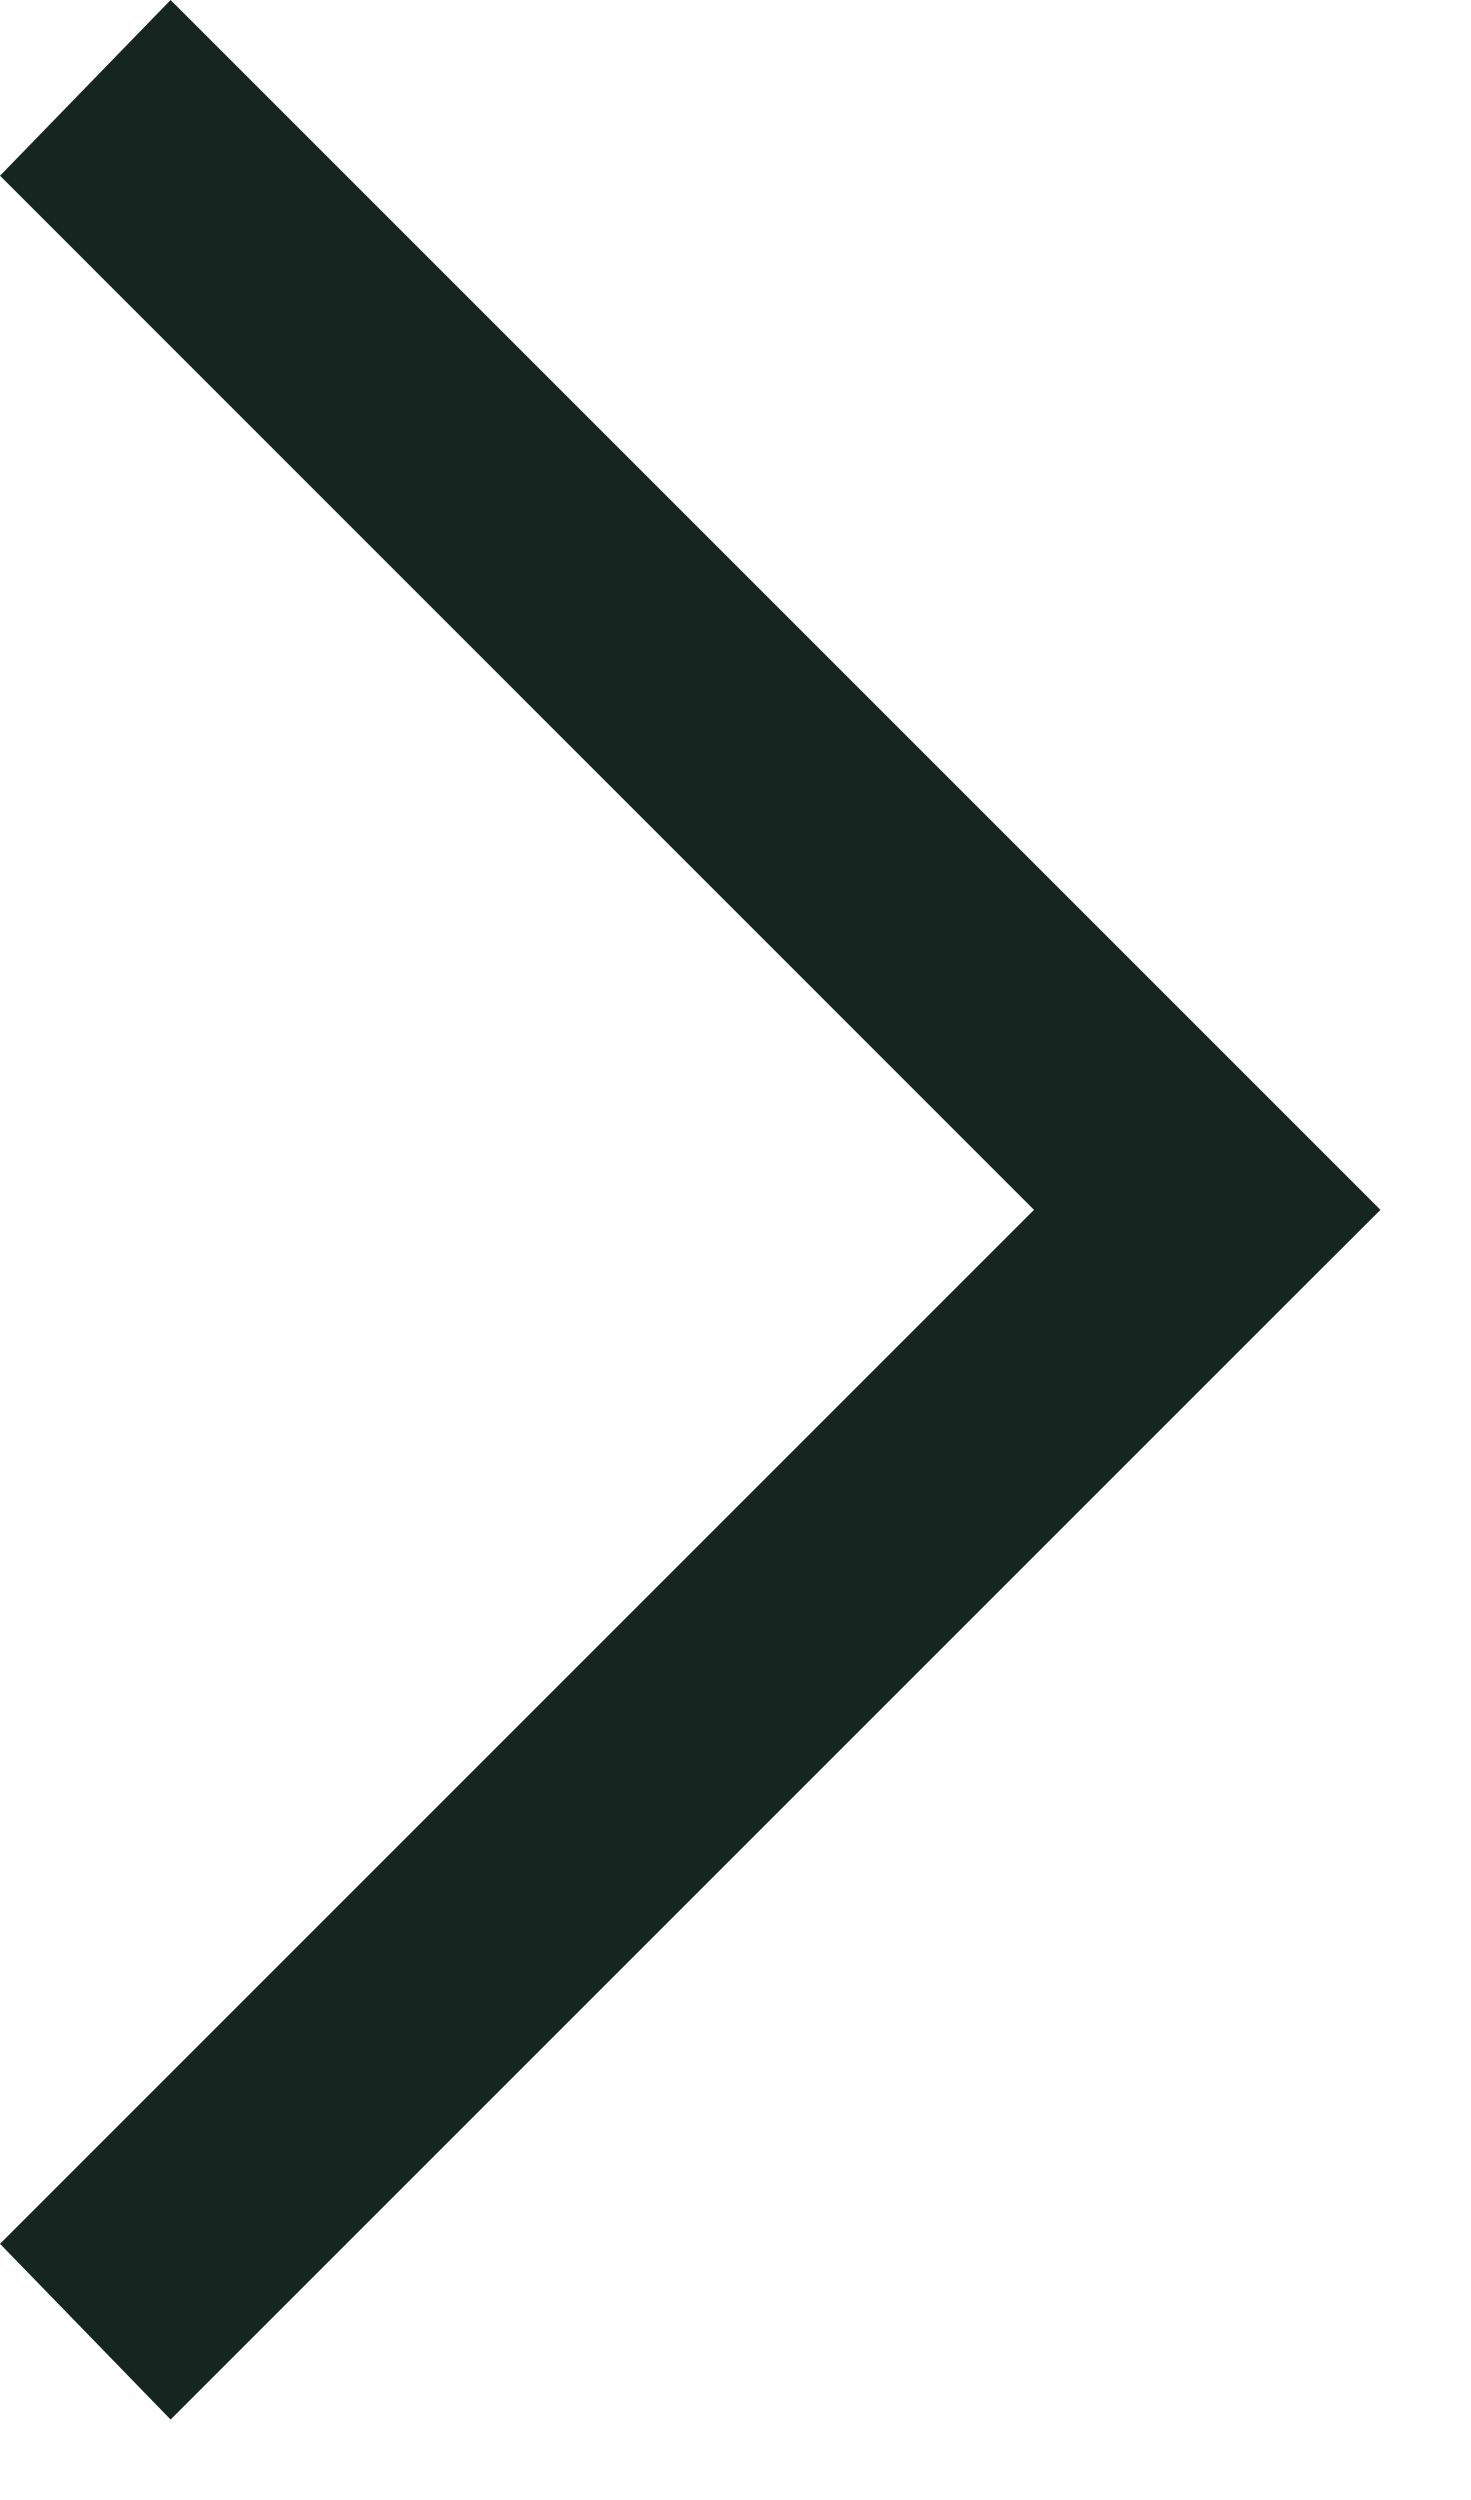
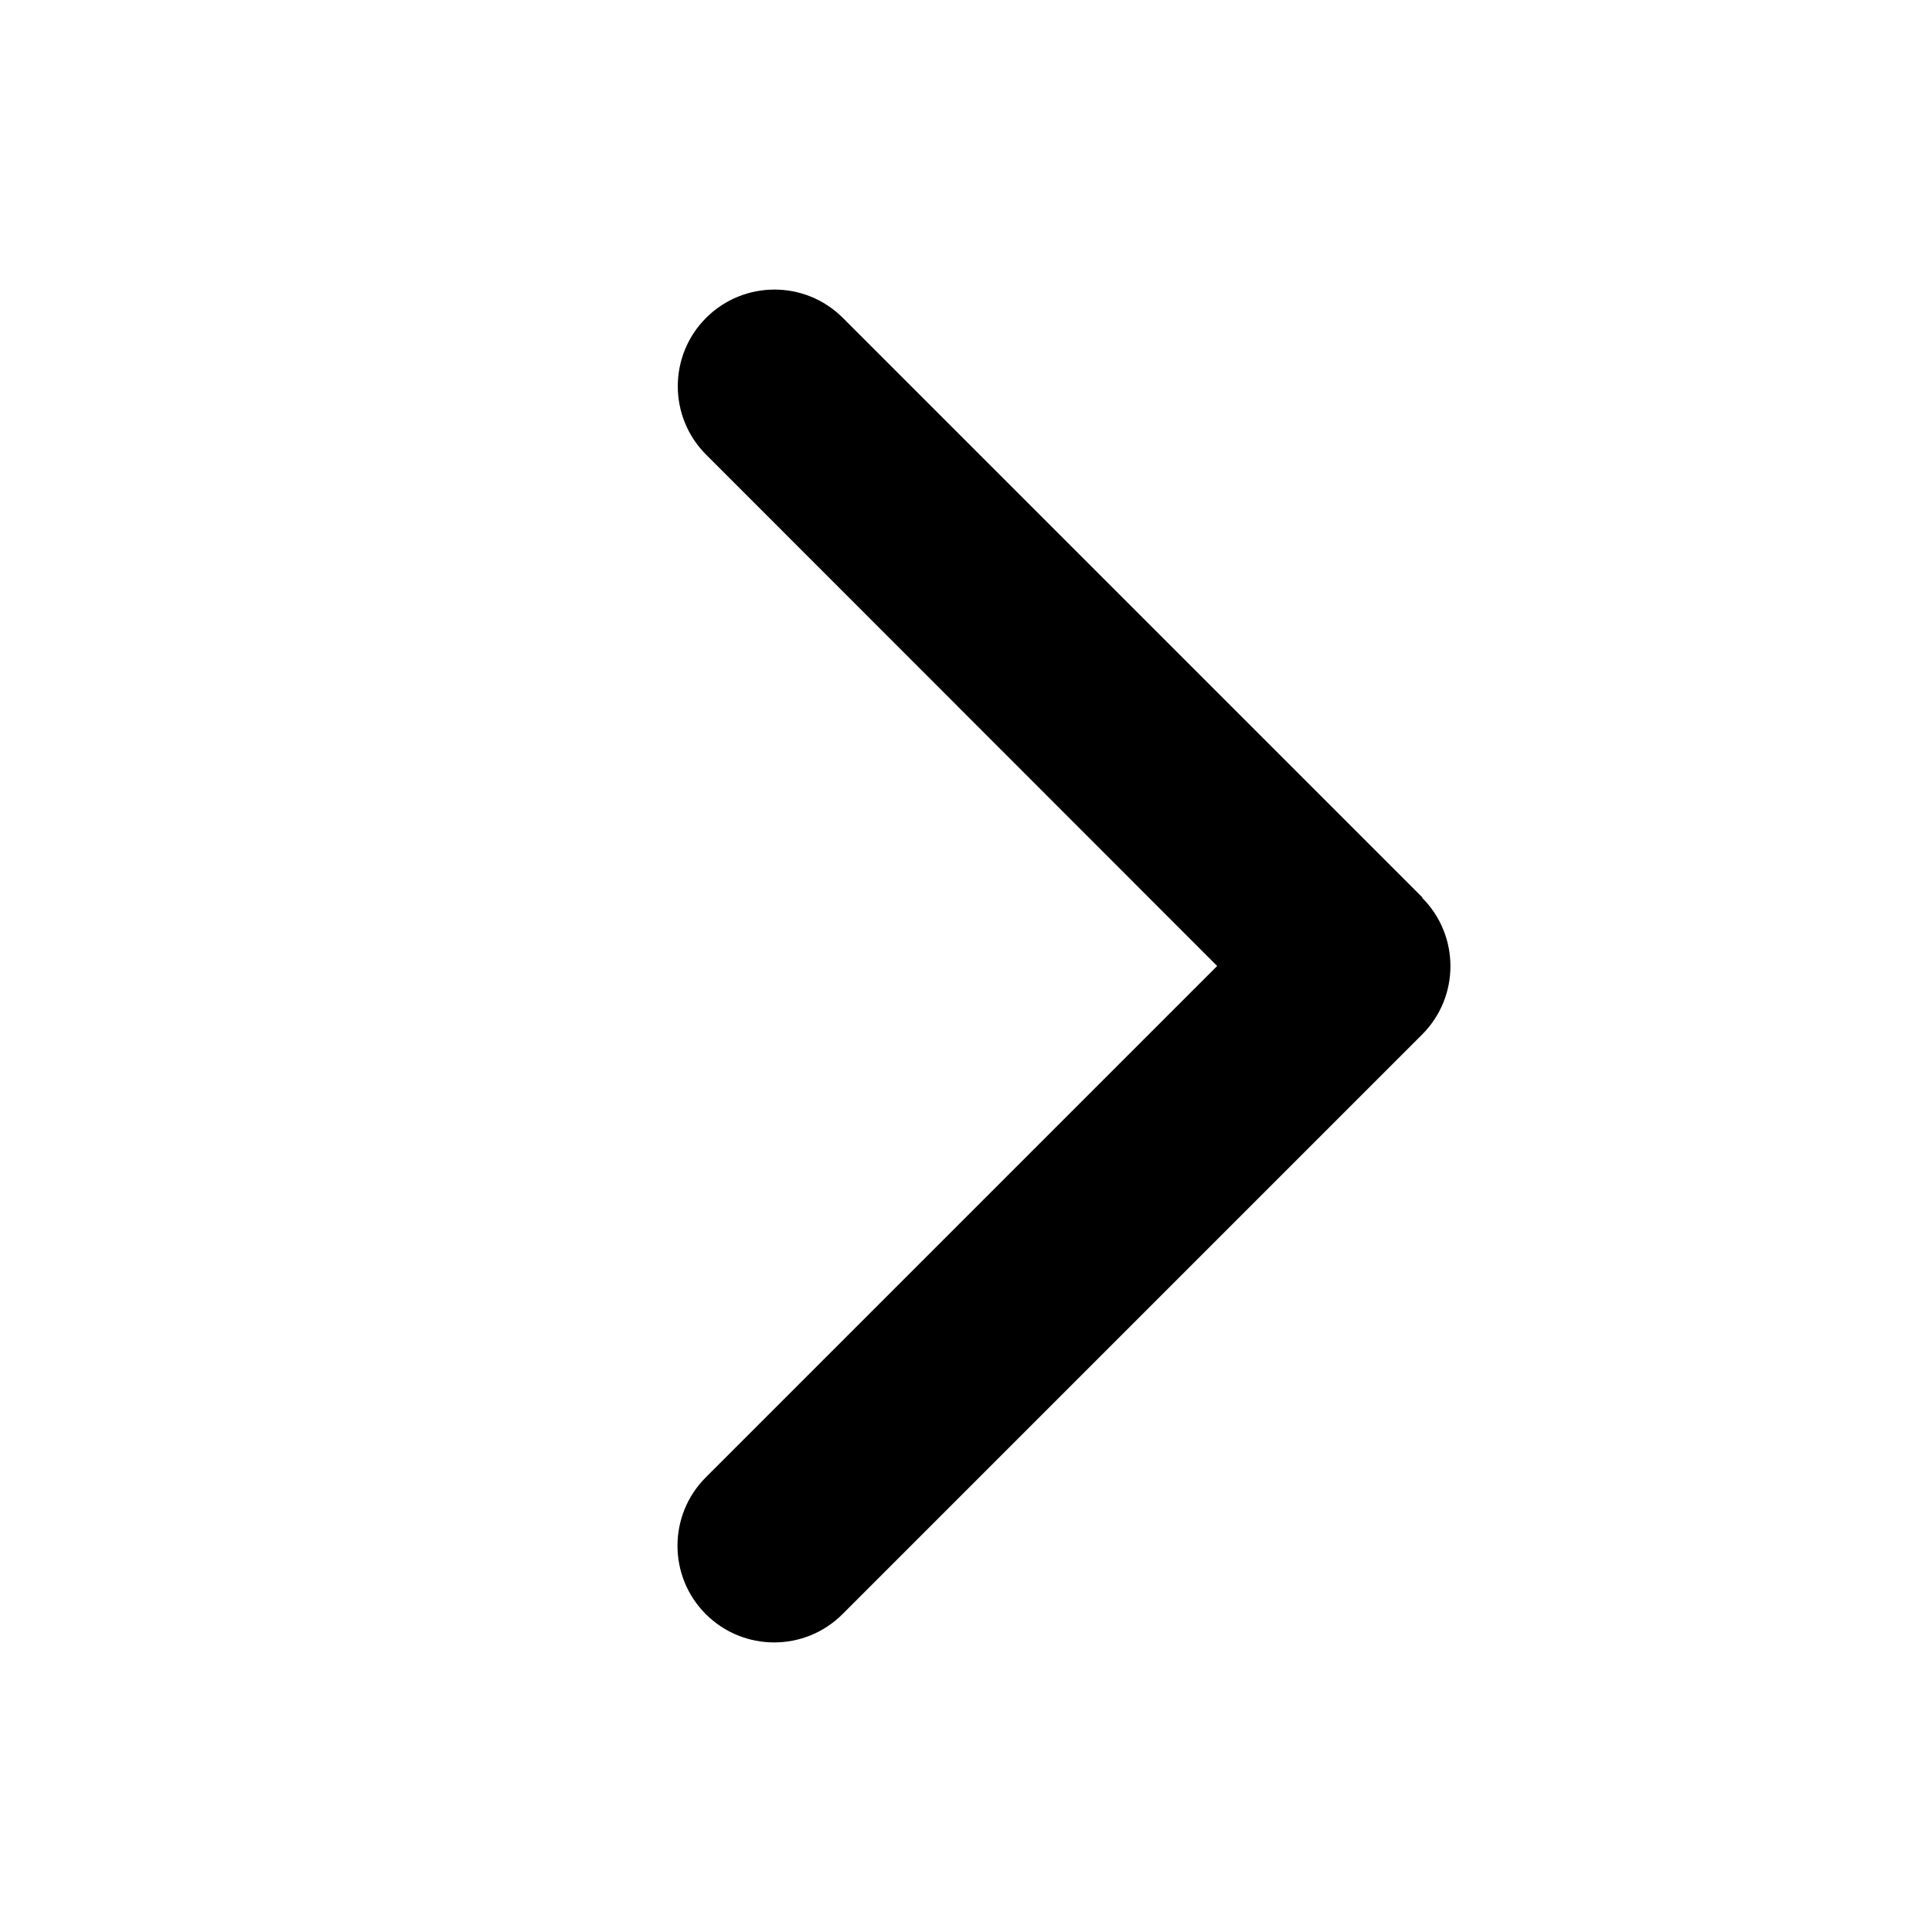
- <svg xmlns="http://www.w3.org/2000/svg" width="10" height="17" viewBox="0 0 10 17" fill="none">
-   <path d="M9.387 8.227L8.789 8.824L1.758 15.855L1.16 16.453L0 15.258L0.598 14.66L7.031 8.227L0.598 1.793L0 1.195L1.16 0L1.758 0.598L8.789 7.629L9.387 8.227Z" fill="#14261F" />
+ <svg xmlns="http://www.w3.org/2000/svg" viewBox="0 0 640 640">
+   <path d="M471.1 297.4C483.6 309.9 483.6 330.2 471.1 342.7L279.1 534.7C266.6 547.2 246.3 547.2 233.8 534.7C221.3 522.2 221.3 501.9 233.8 489.4L403.2 320L233.9 150.6C221.4 138.1 221.4 117.8 233.9 105.3C246.4 92.8 266.7 92.8 279.2 105.3L471.2 297.3z" />
</svg>
